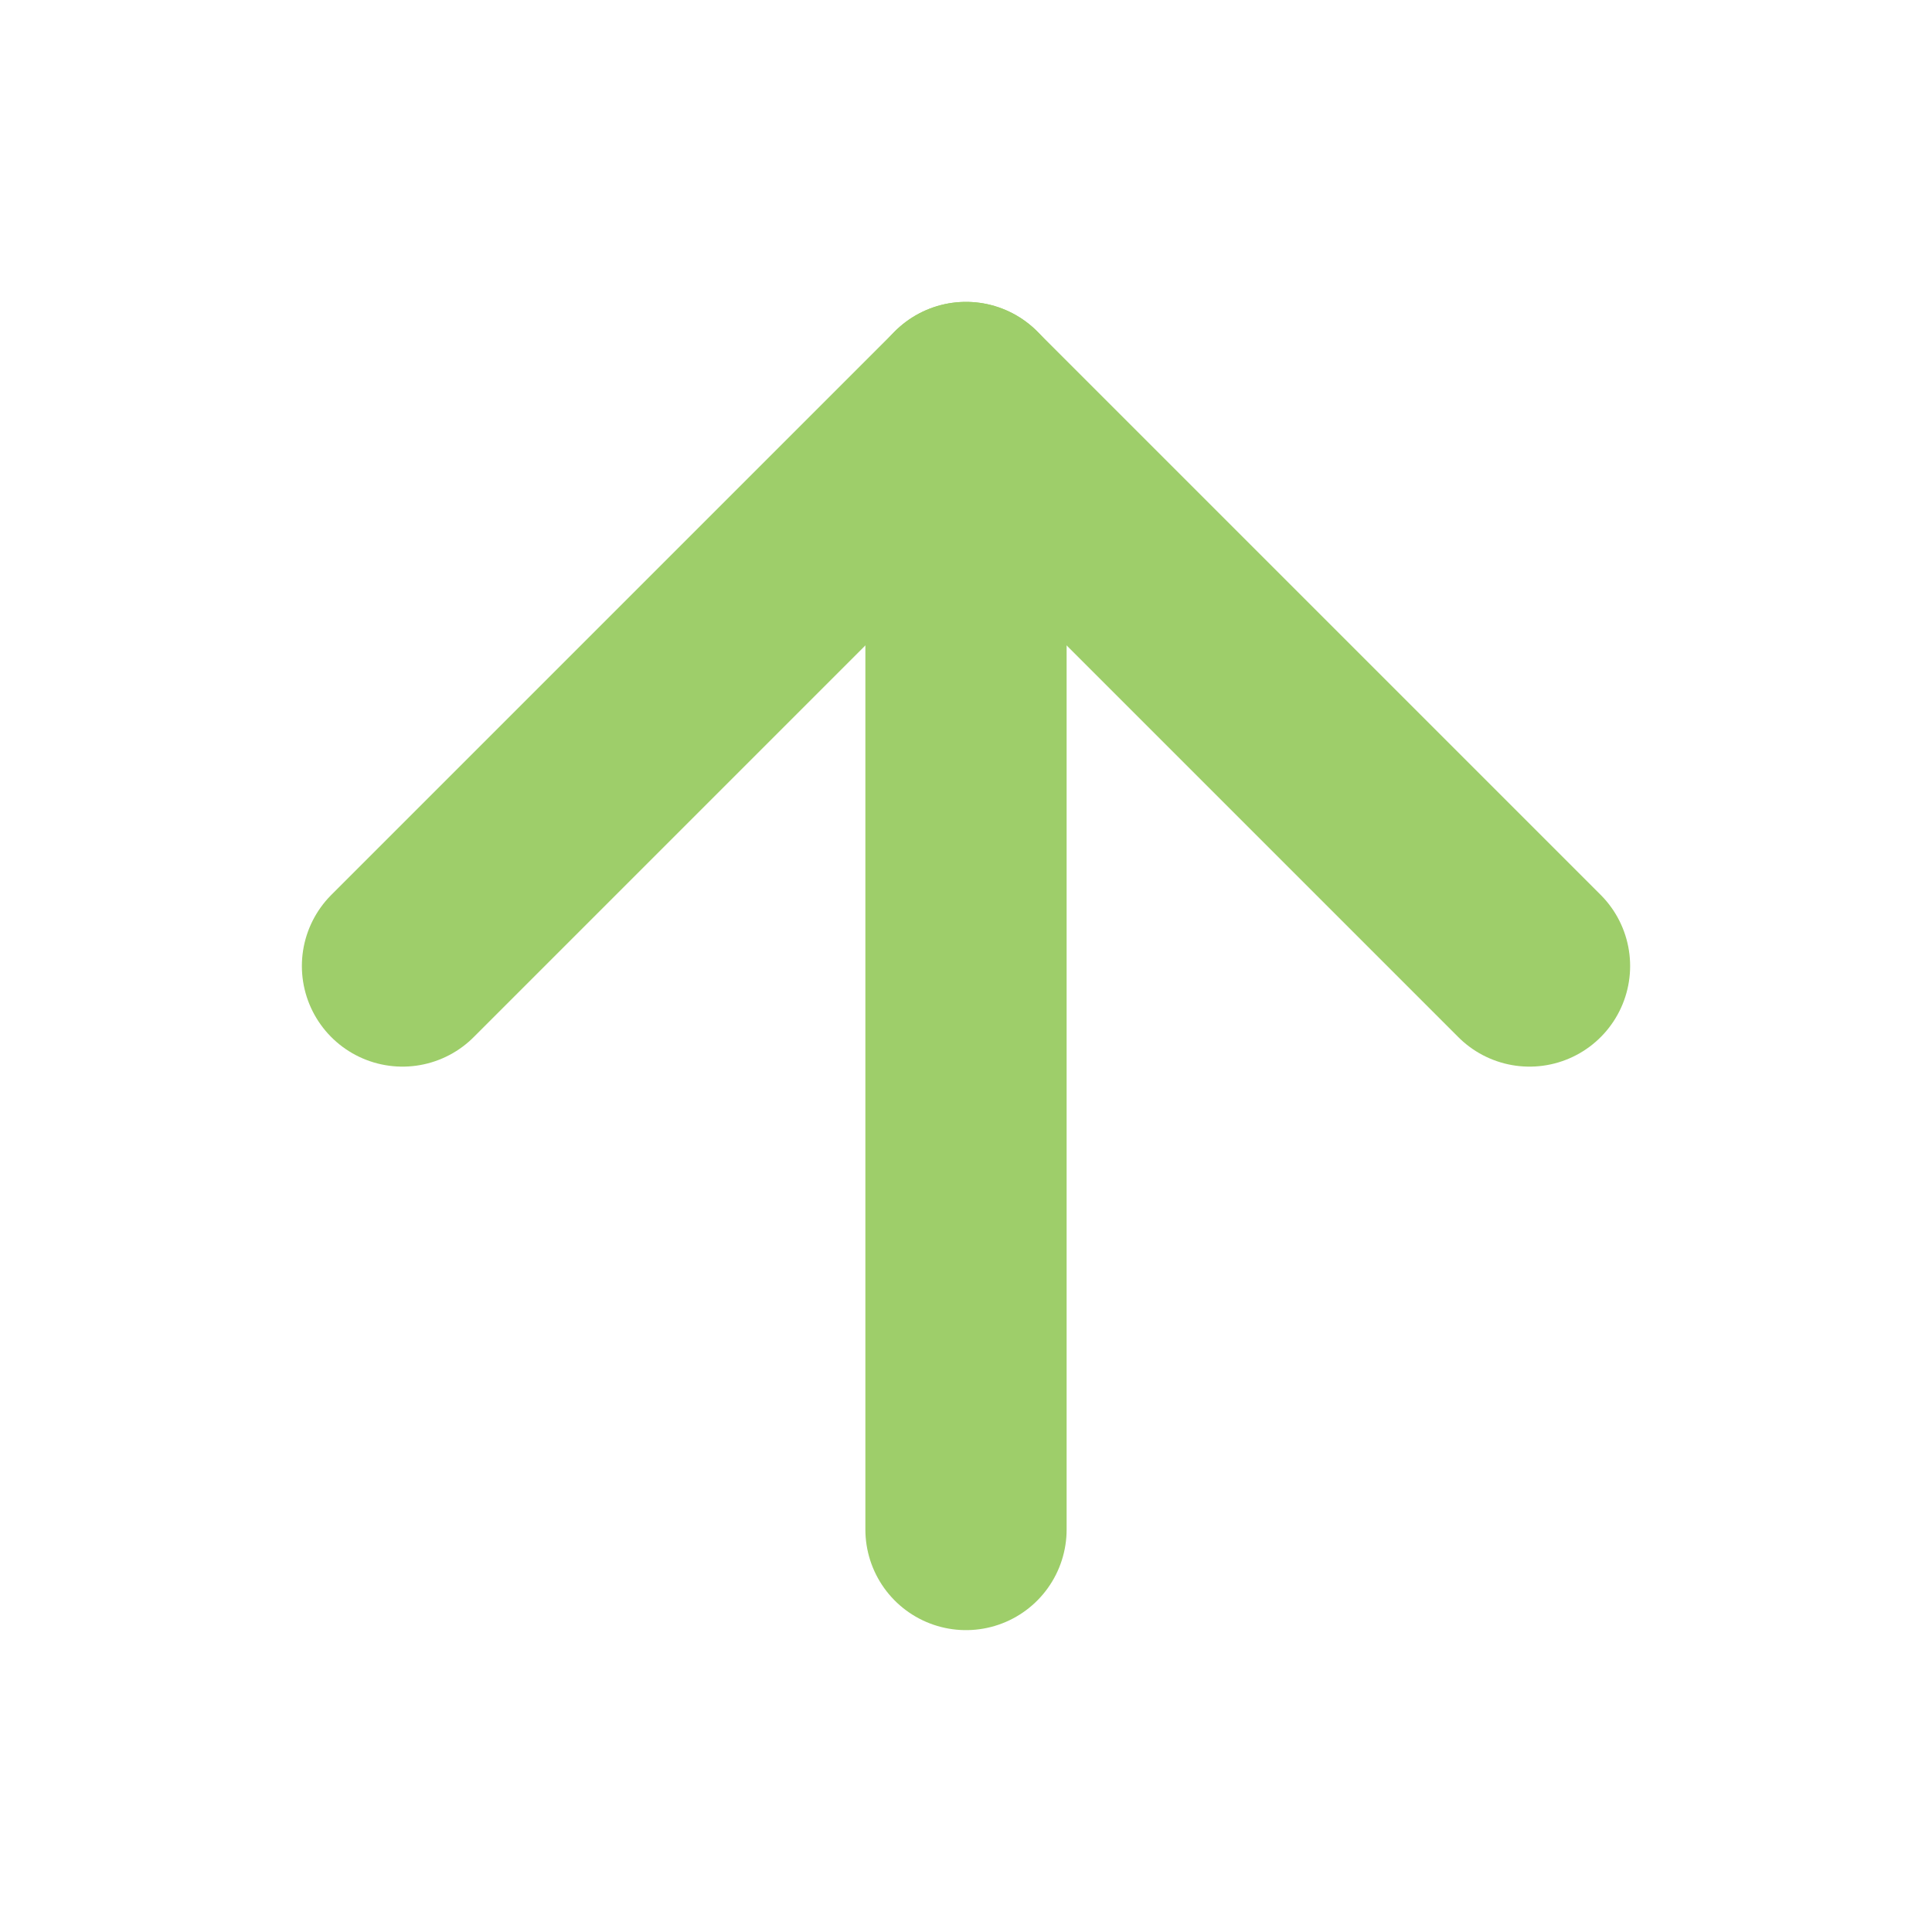
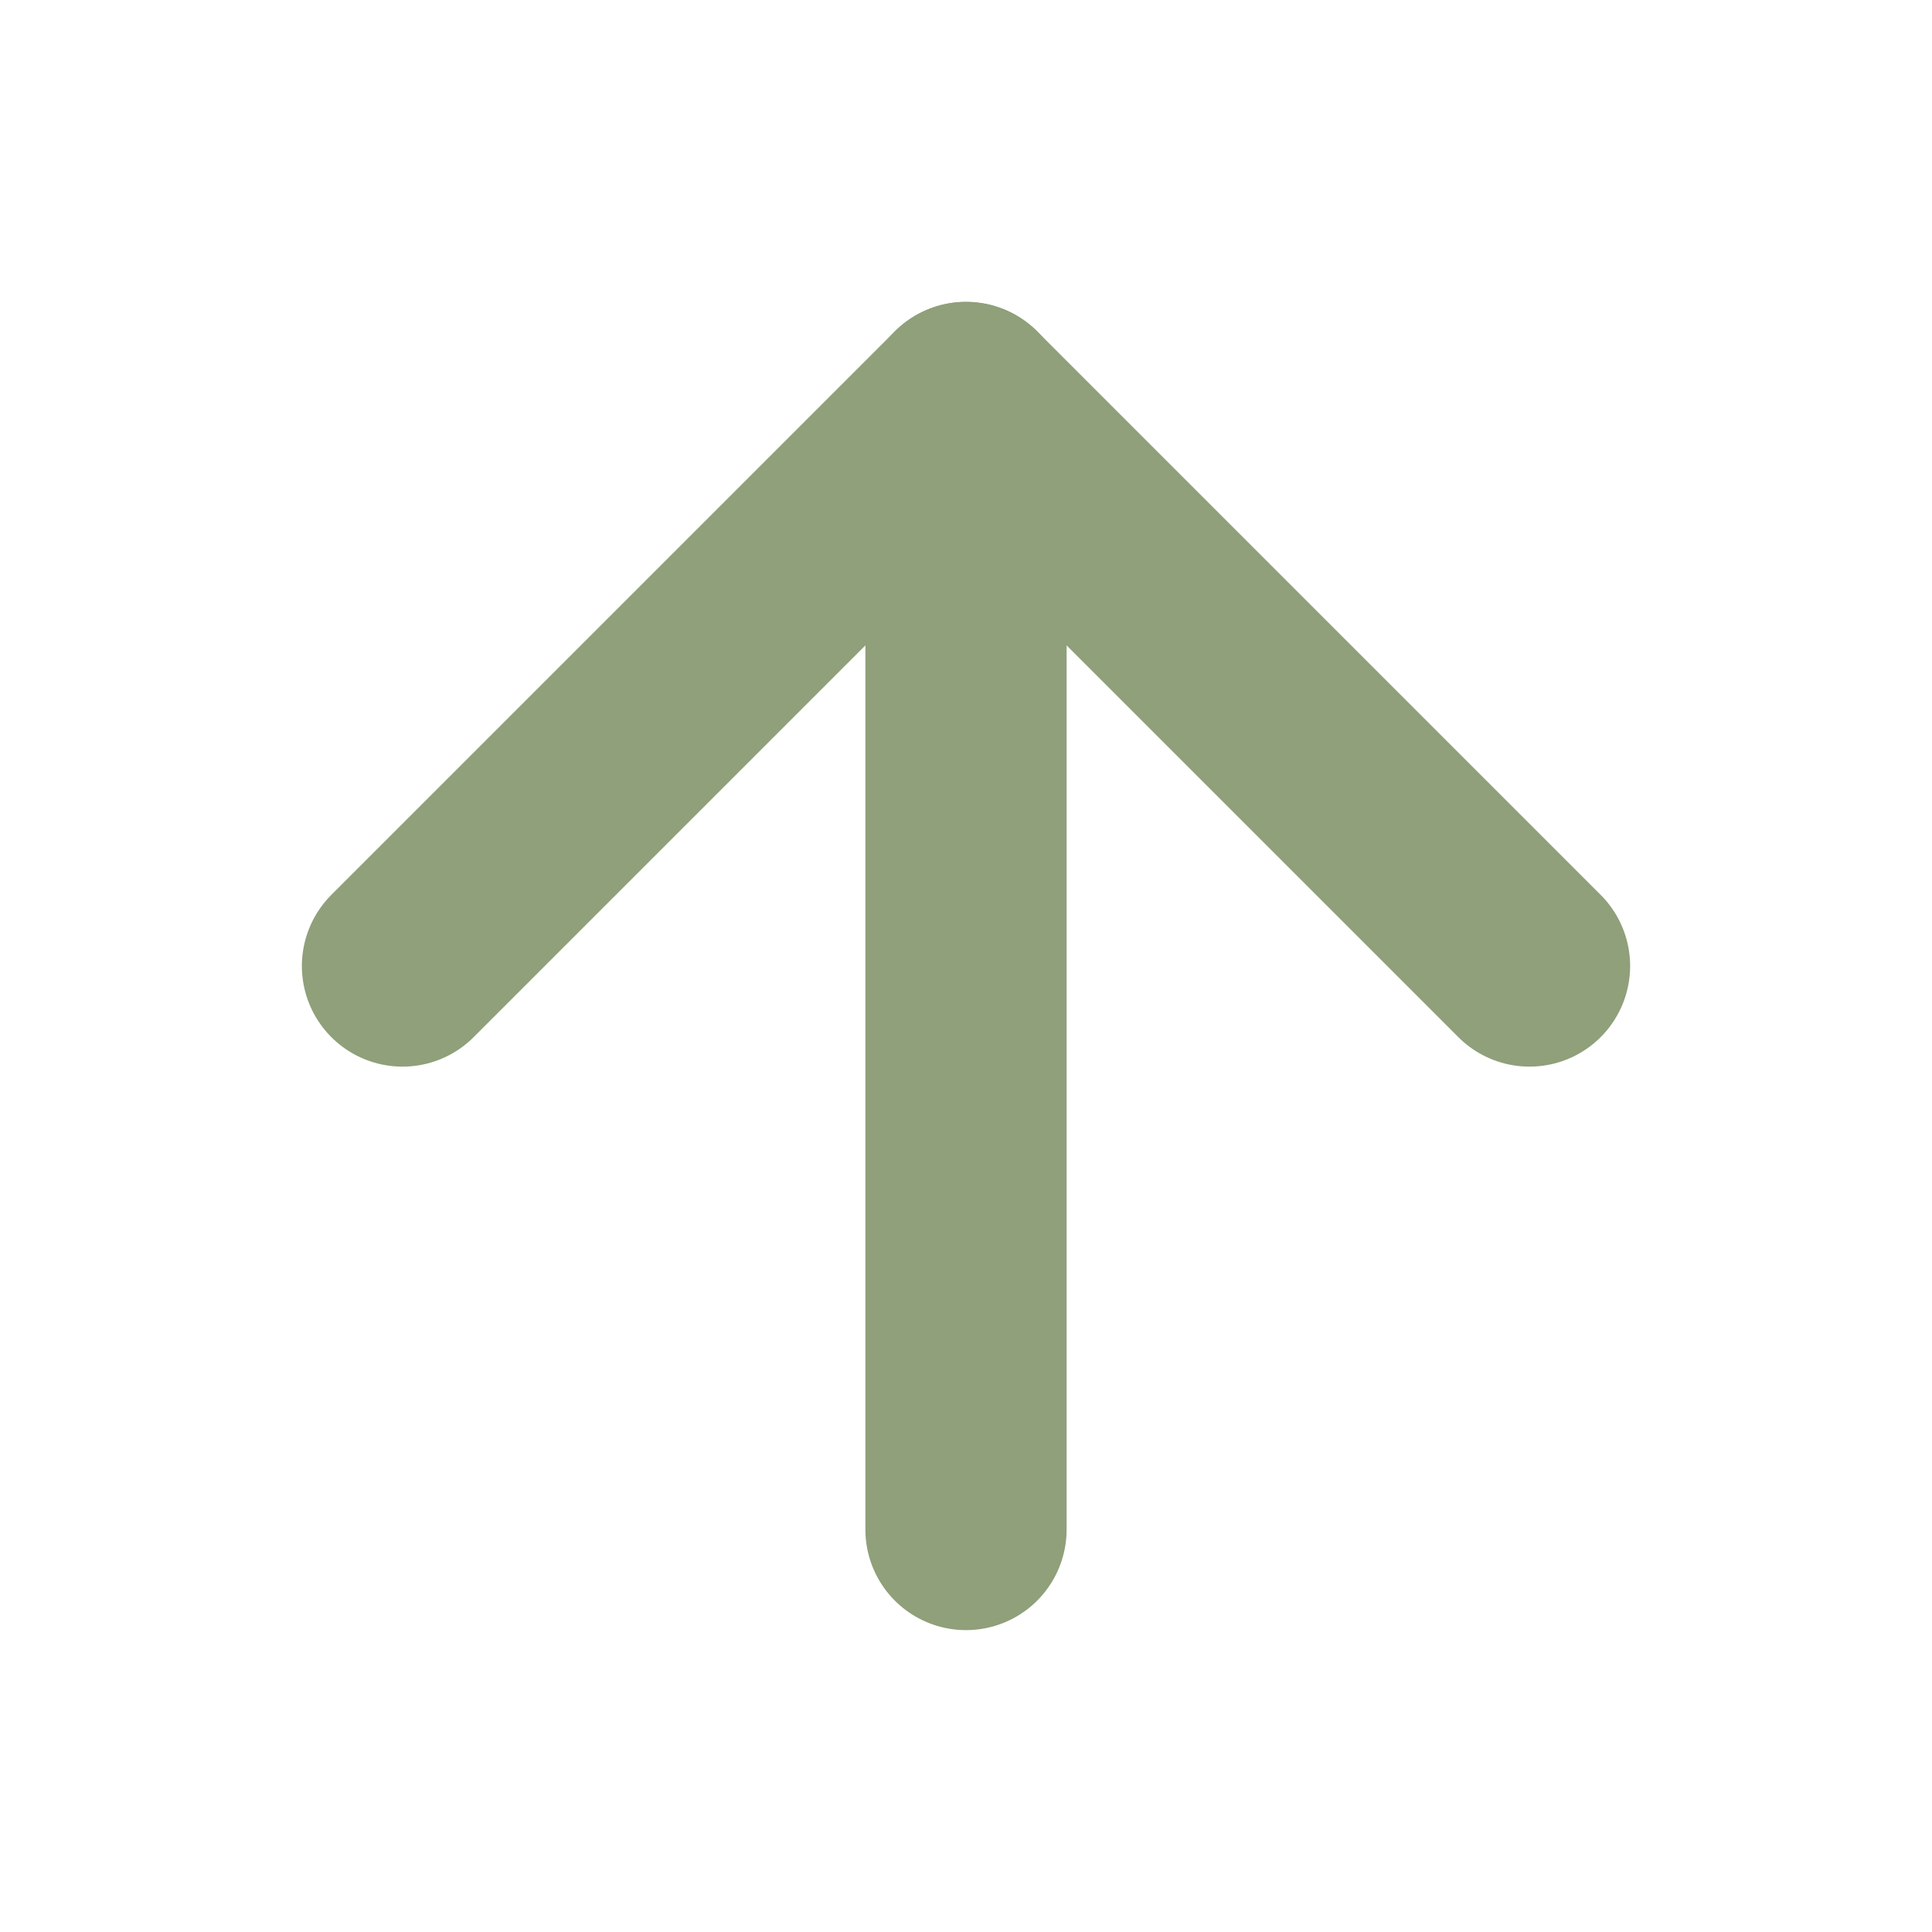
- <svg xmlns="http://www.w3.org/2000/svg" viewBox="0 0 24 24" fill="none" stroke="#9ece6a" stroke-width="2.5" stroke-linecap="round" stroke-linejoin="round">
+ <svg xmlns="http://www.w3.org/2000/svg" viewBox="0 0 24 24" fill="none" stroke="#8fa07a" stroke-width="2.5" stroke-linecap="round" stroke-linejoin="round">
  <line x1="12" y1="19" x2="12" y2="5" />
  <polyline points="5 12 12 5 19 12" />
</svg>
